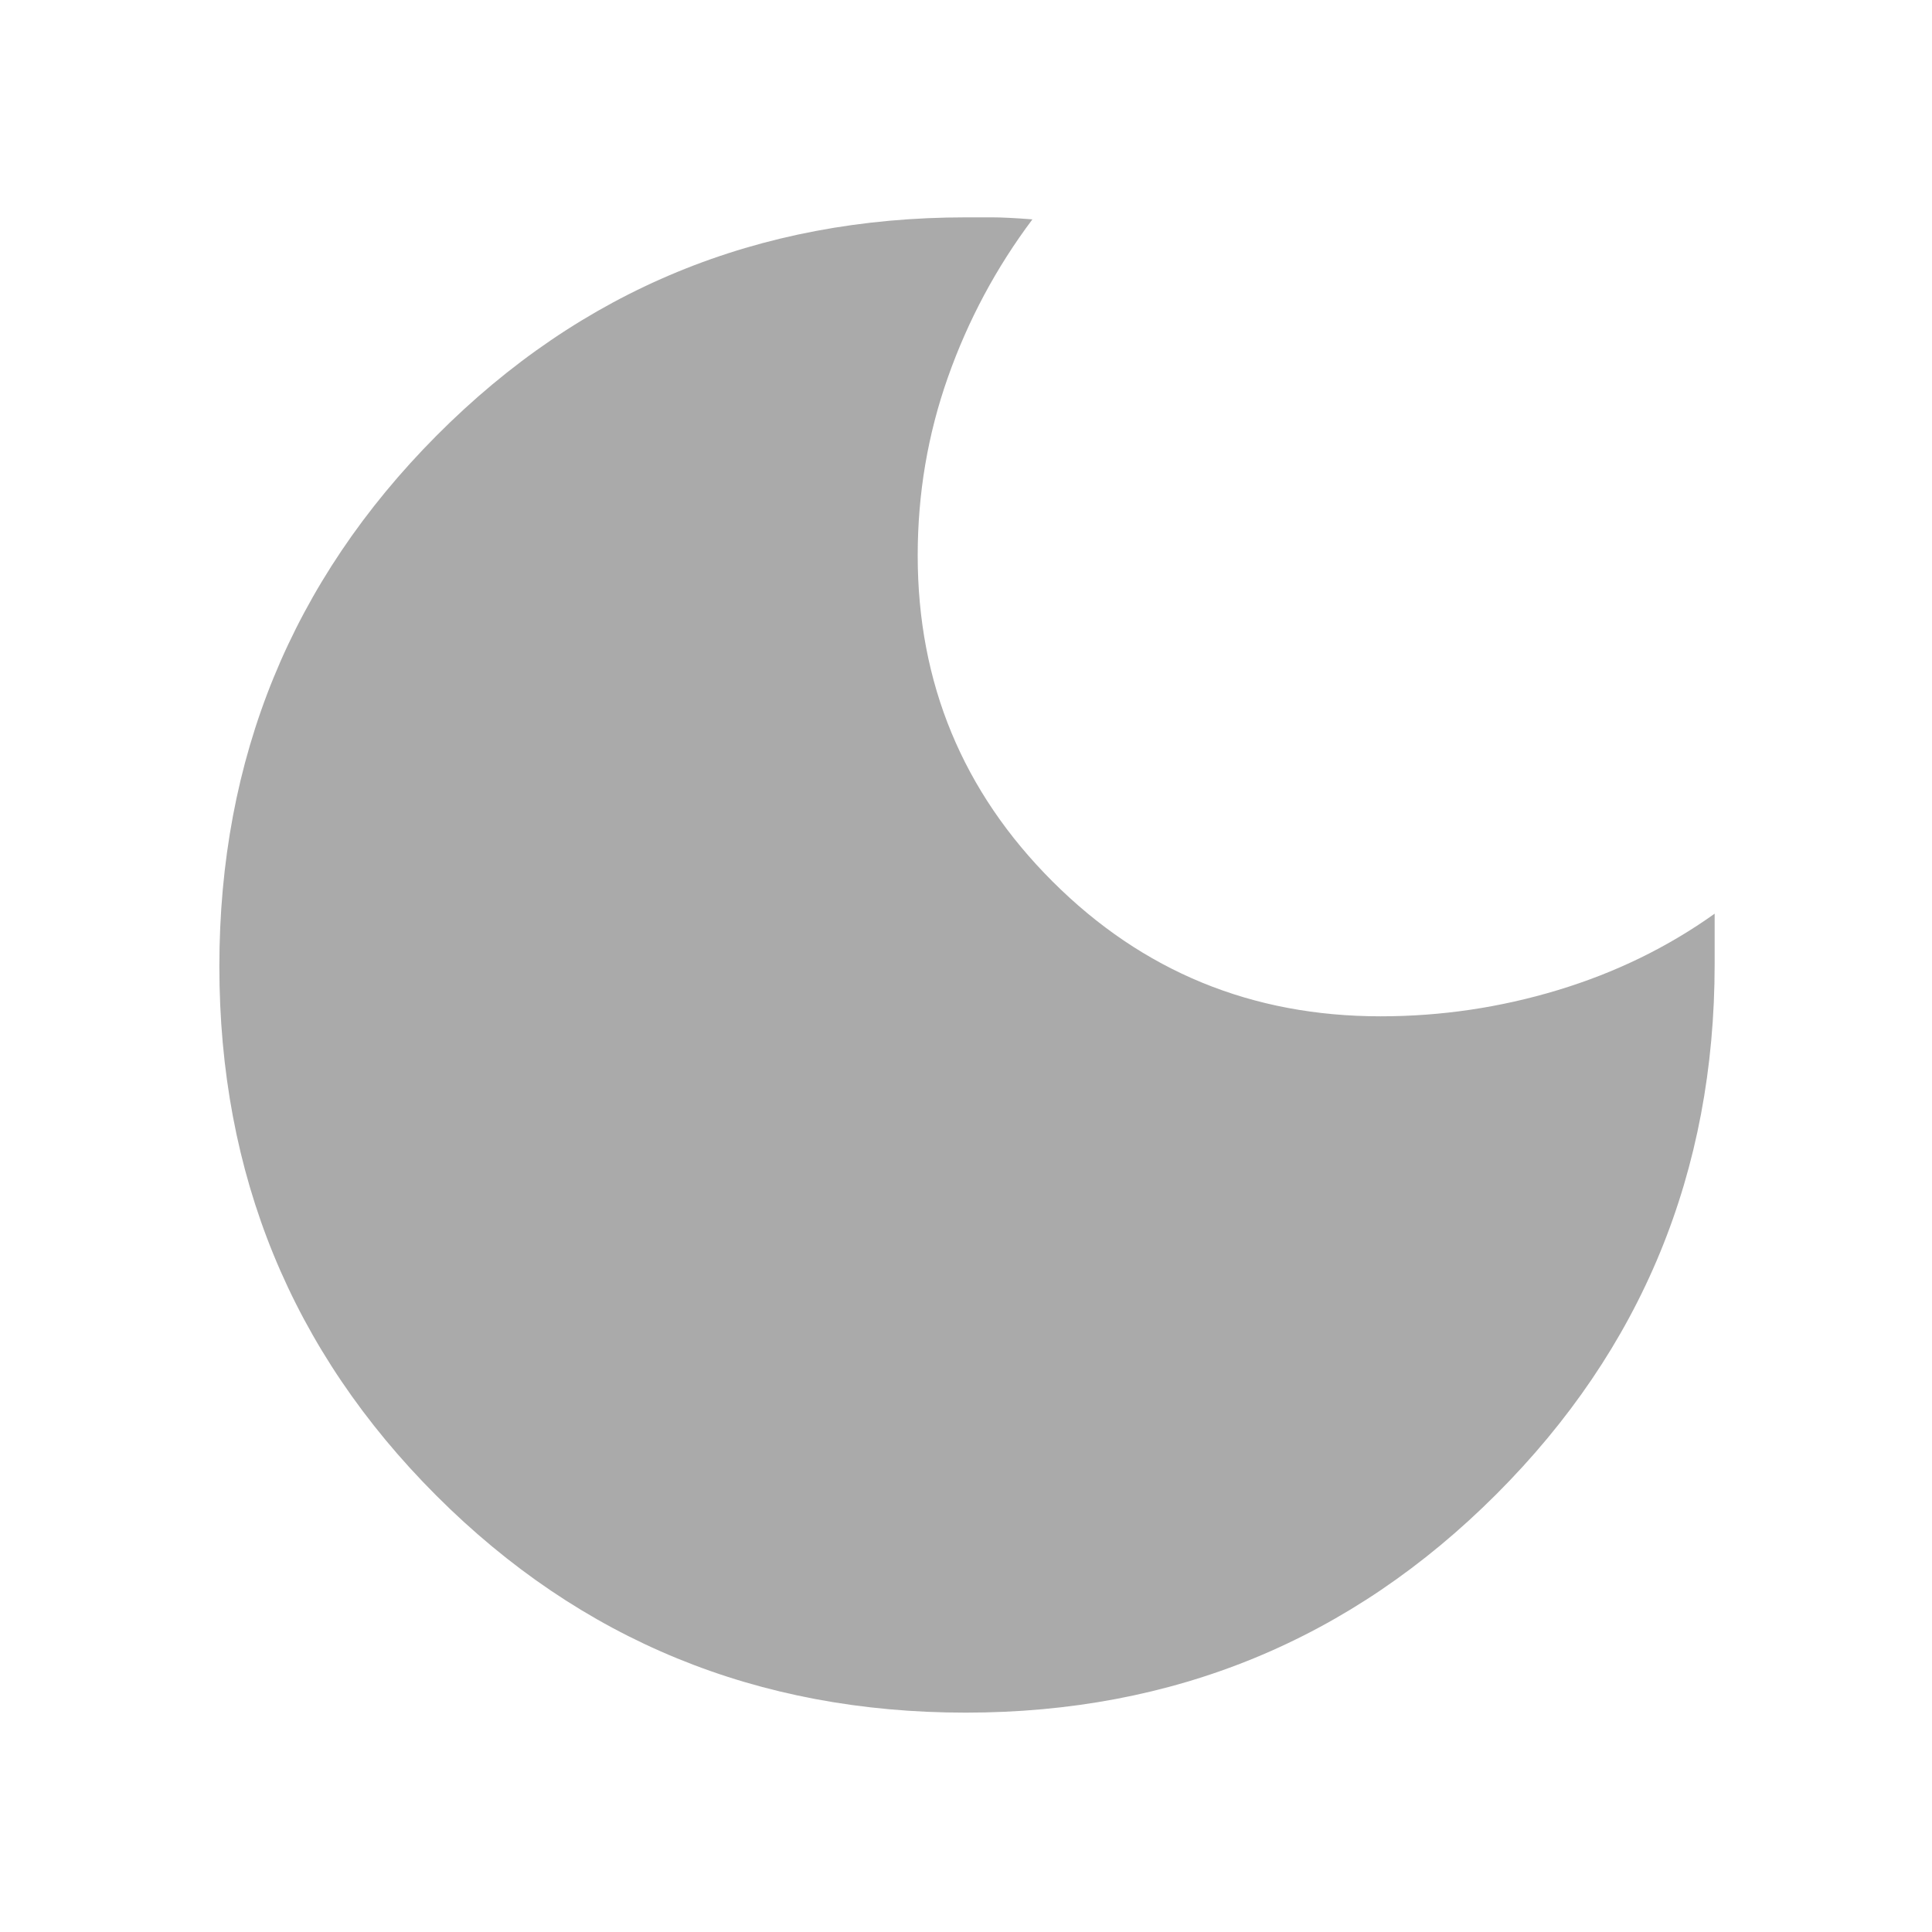
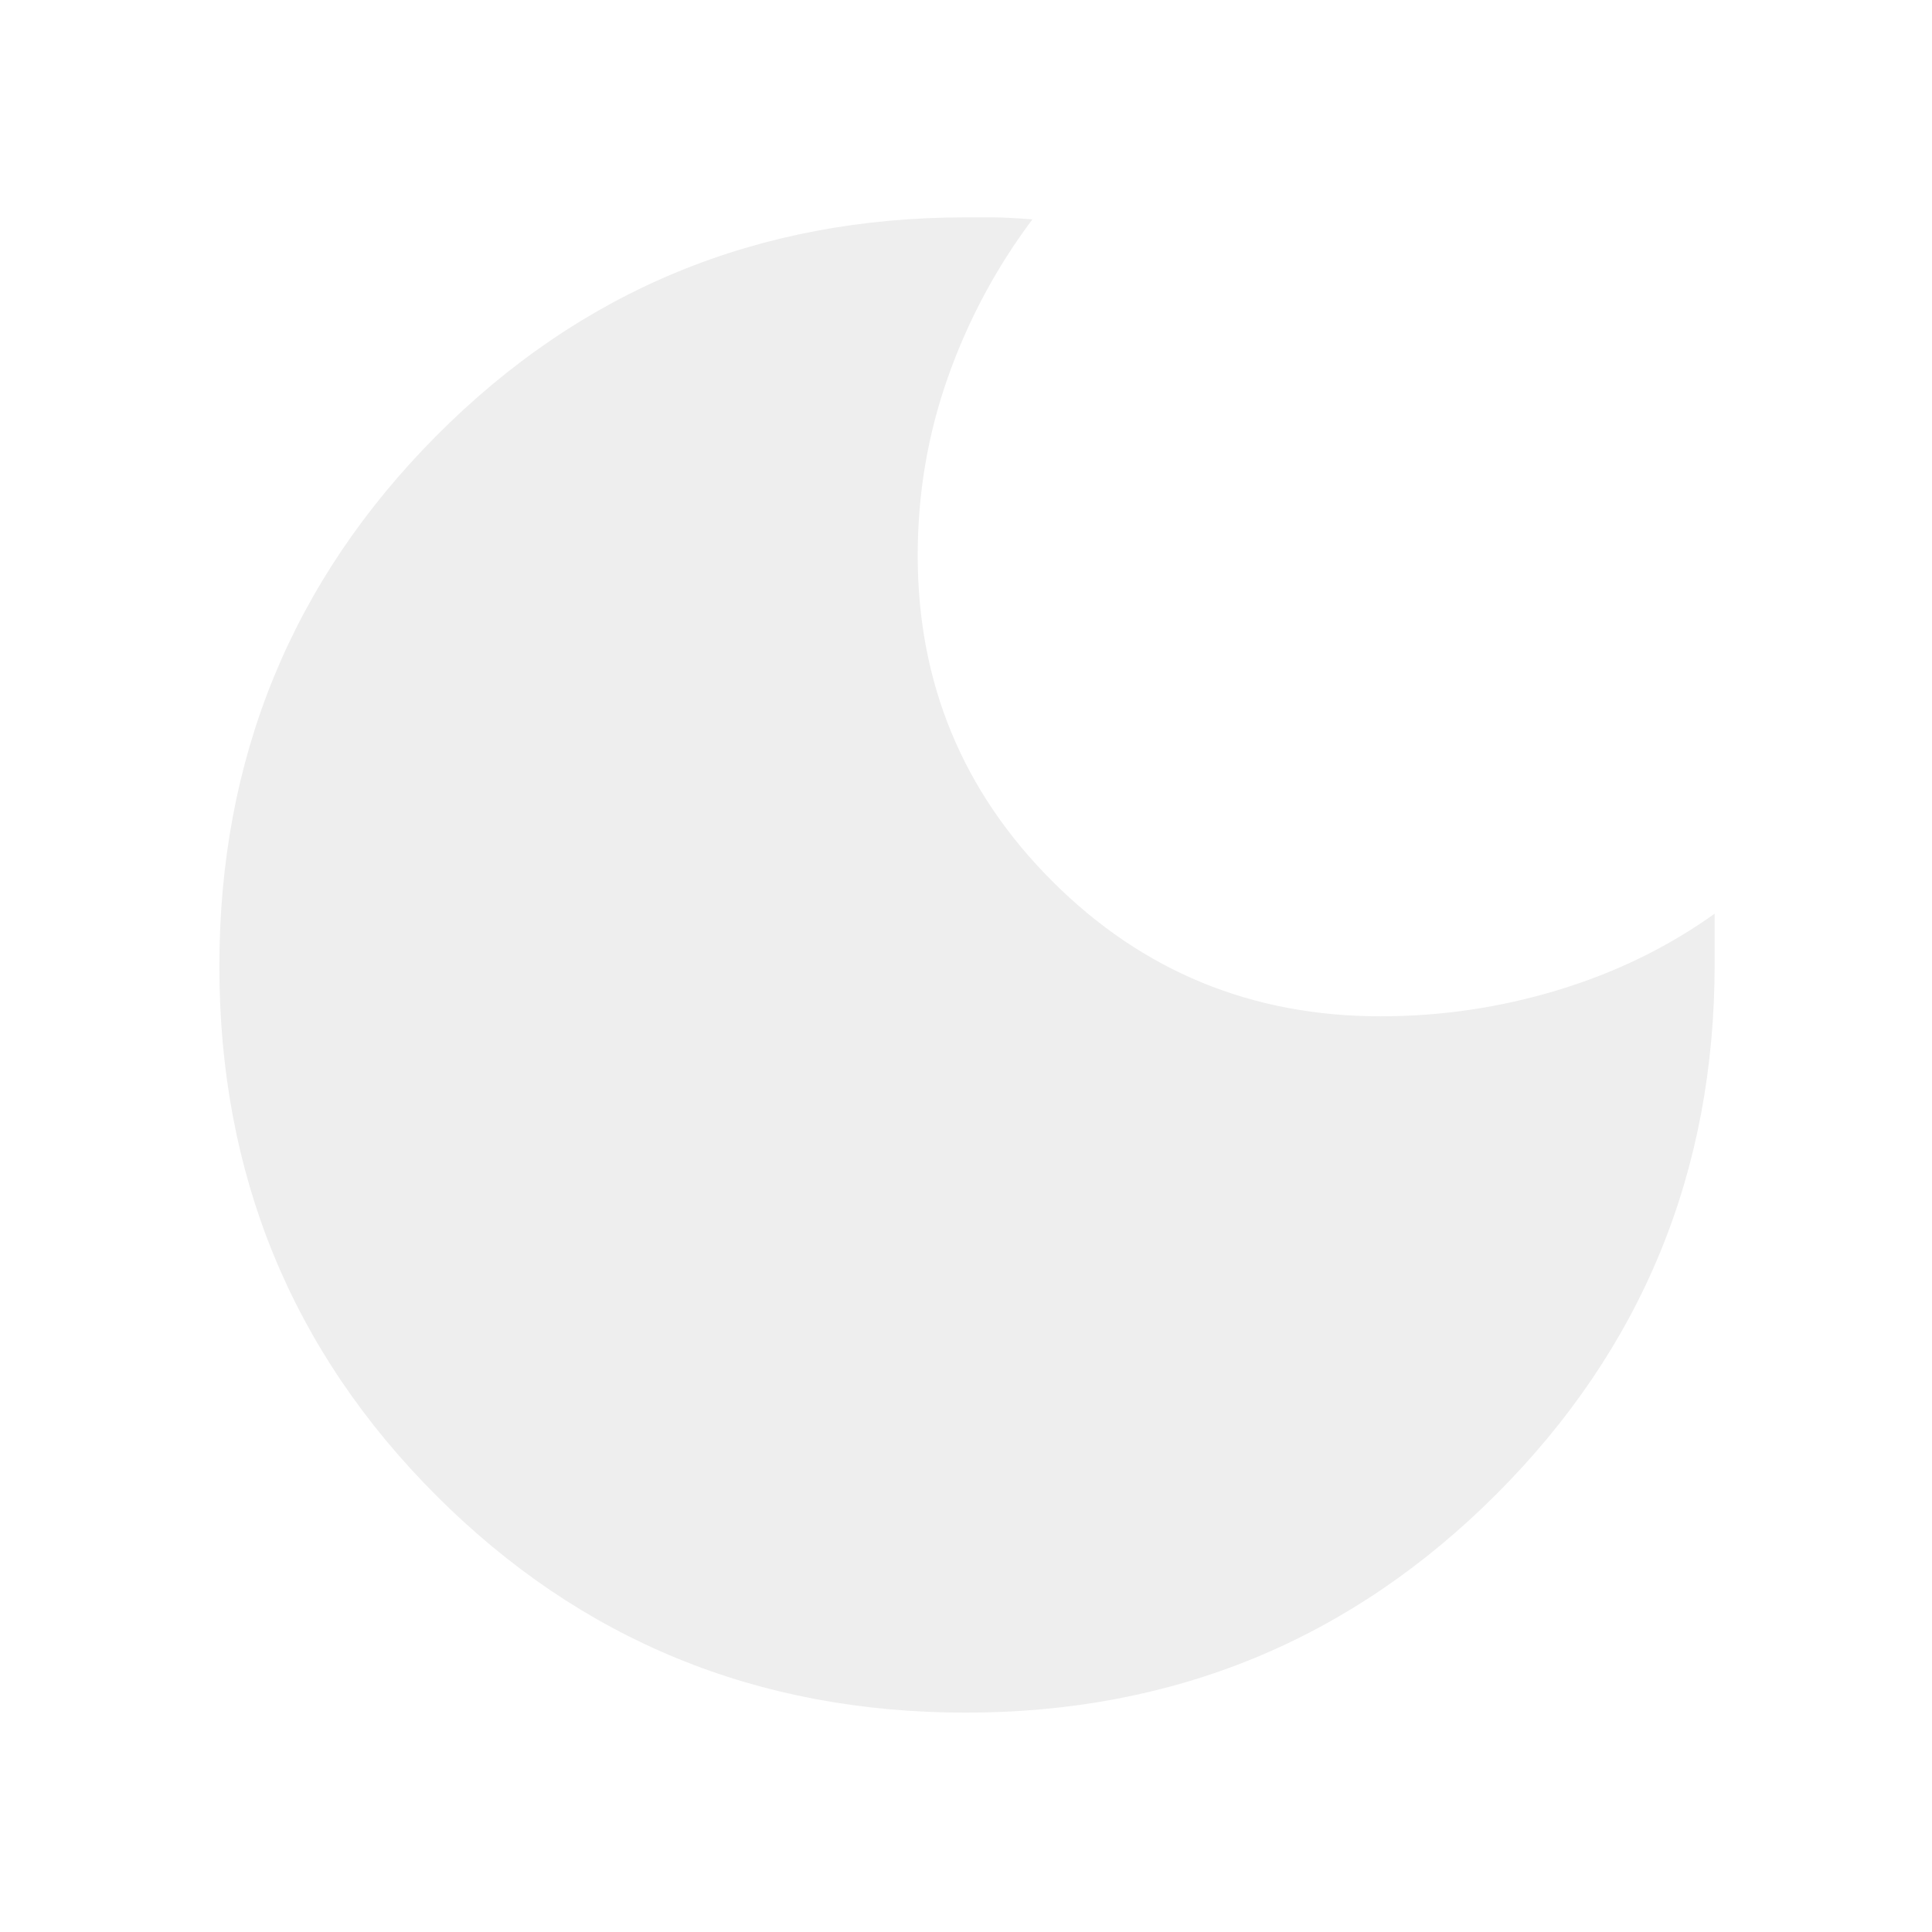
<svg xmlns="http://www.w3.org/2000/svg" height="48" viewBox="0 -960 960 960" width="48">
-   <path fill="#aaa" d="M479.824-109q-155.177 0-263-107.824Q109-324.647 109-479.824 109-635 216.875-743.5T480-852h13q7 0 20 1-27 36-42 78.5T456-684q0 95.083 67.042 162.042Q590.083-455 686-455q45 0 88-13t78-38v25q0 155-108.5 263.5T479.824-109Z" />
+   <path fill="#eee" d="M479.824-109q-155.177 0-263-107.824Q109-324.647 109-479.824 109-635 216.875-743.5T480-852h13q7 0 20 1-27 36-42 78.5T456-684q0 95.083 67.042 162.042Q590.083-455 686-455q45 0 88-13t78-38v25q0 155-108.5 263.5T479.824-109Z" />
</svg>
